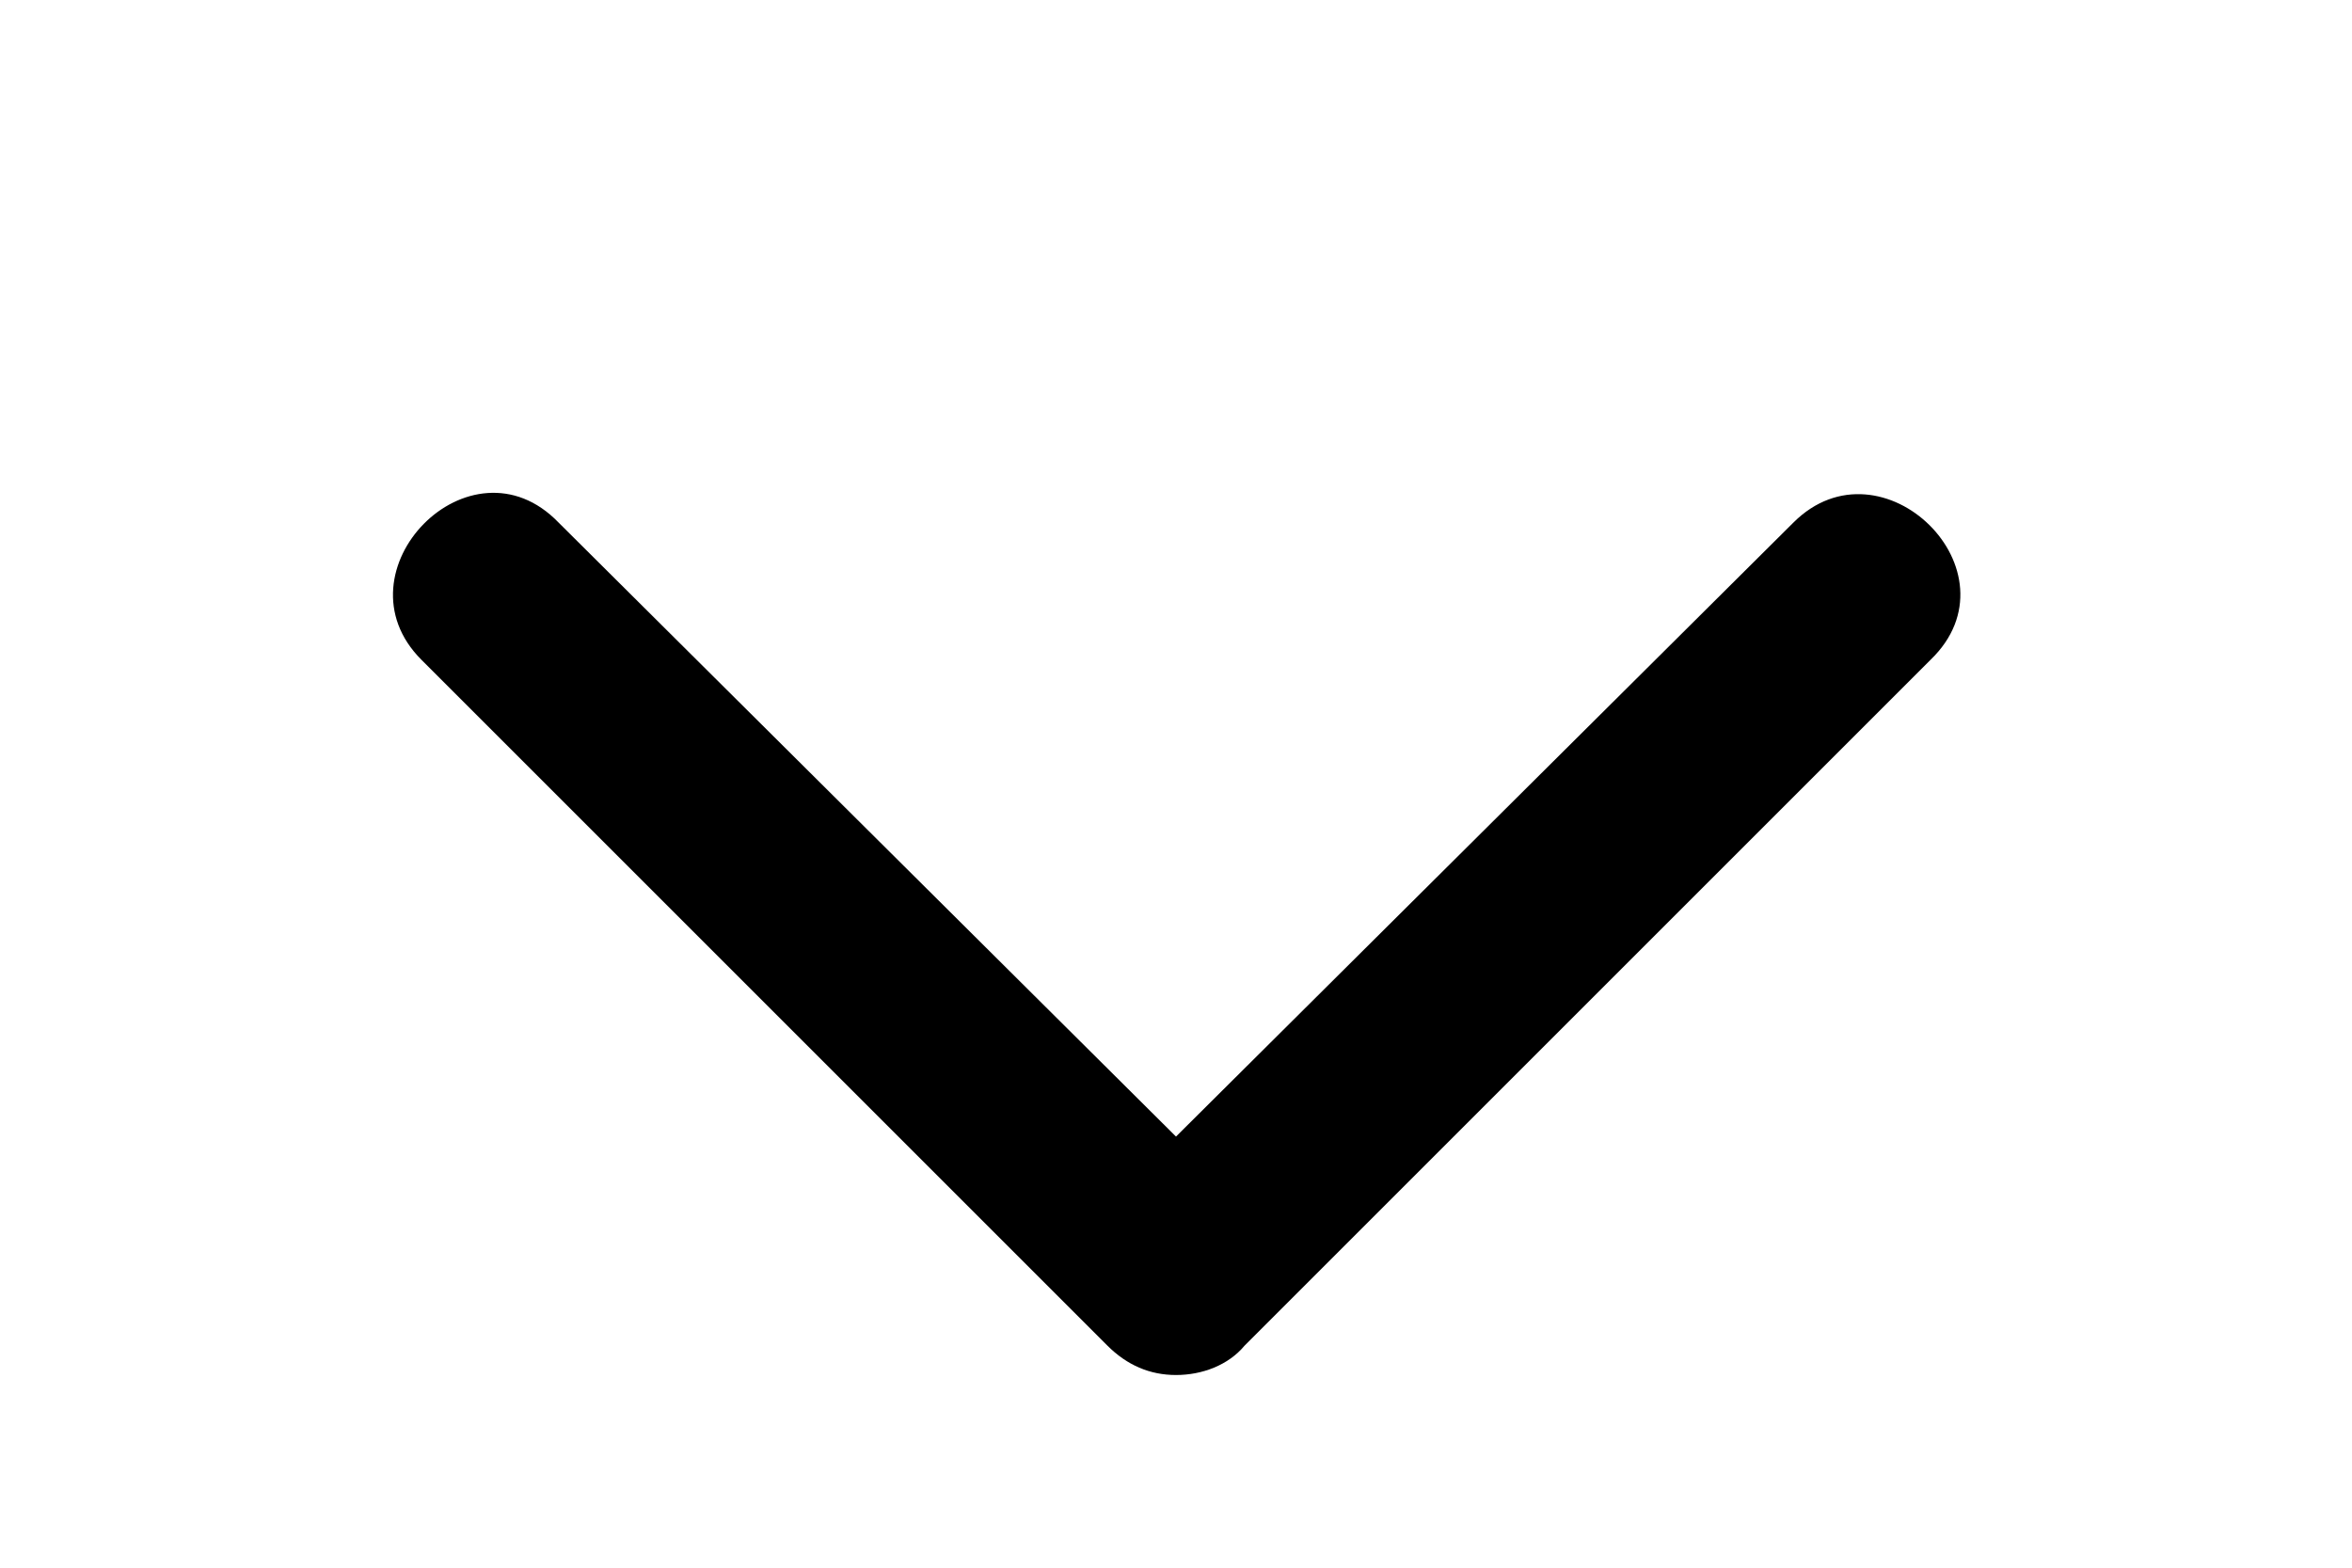
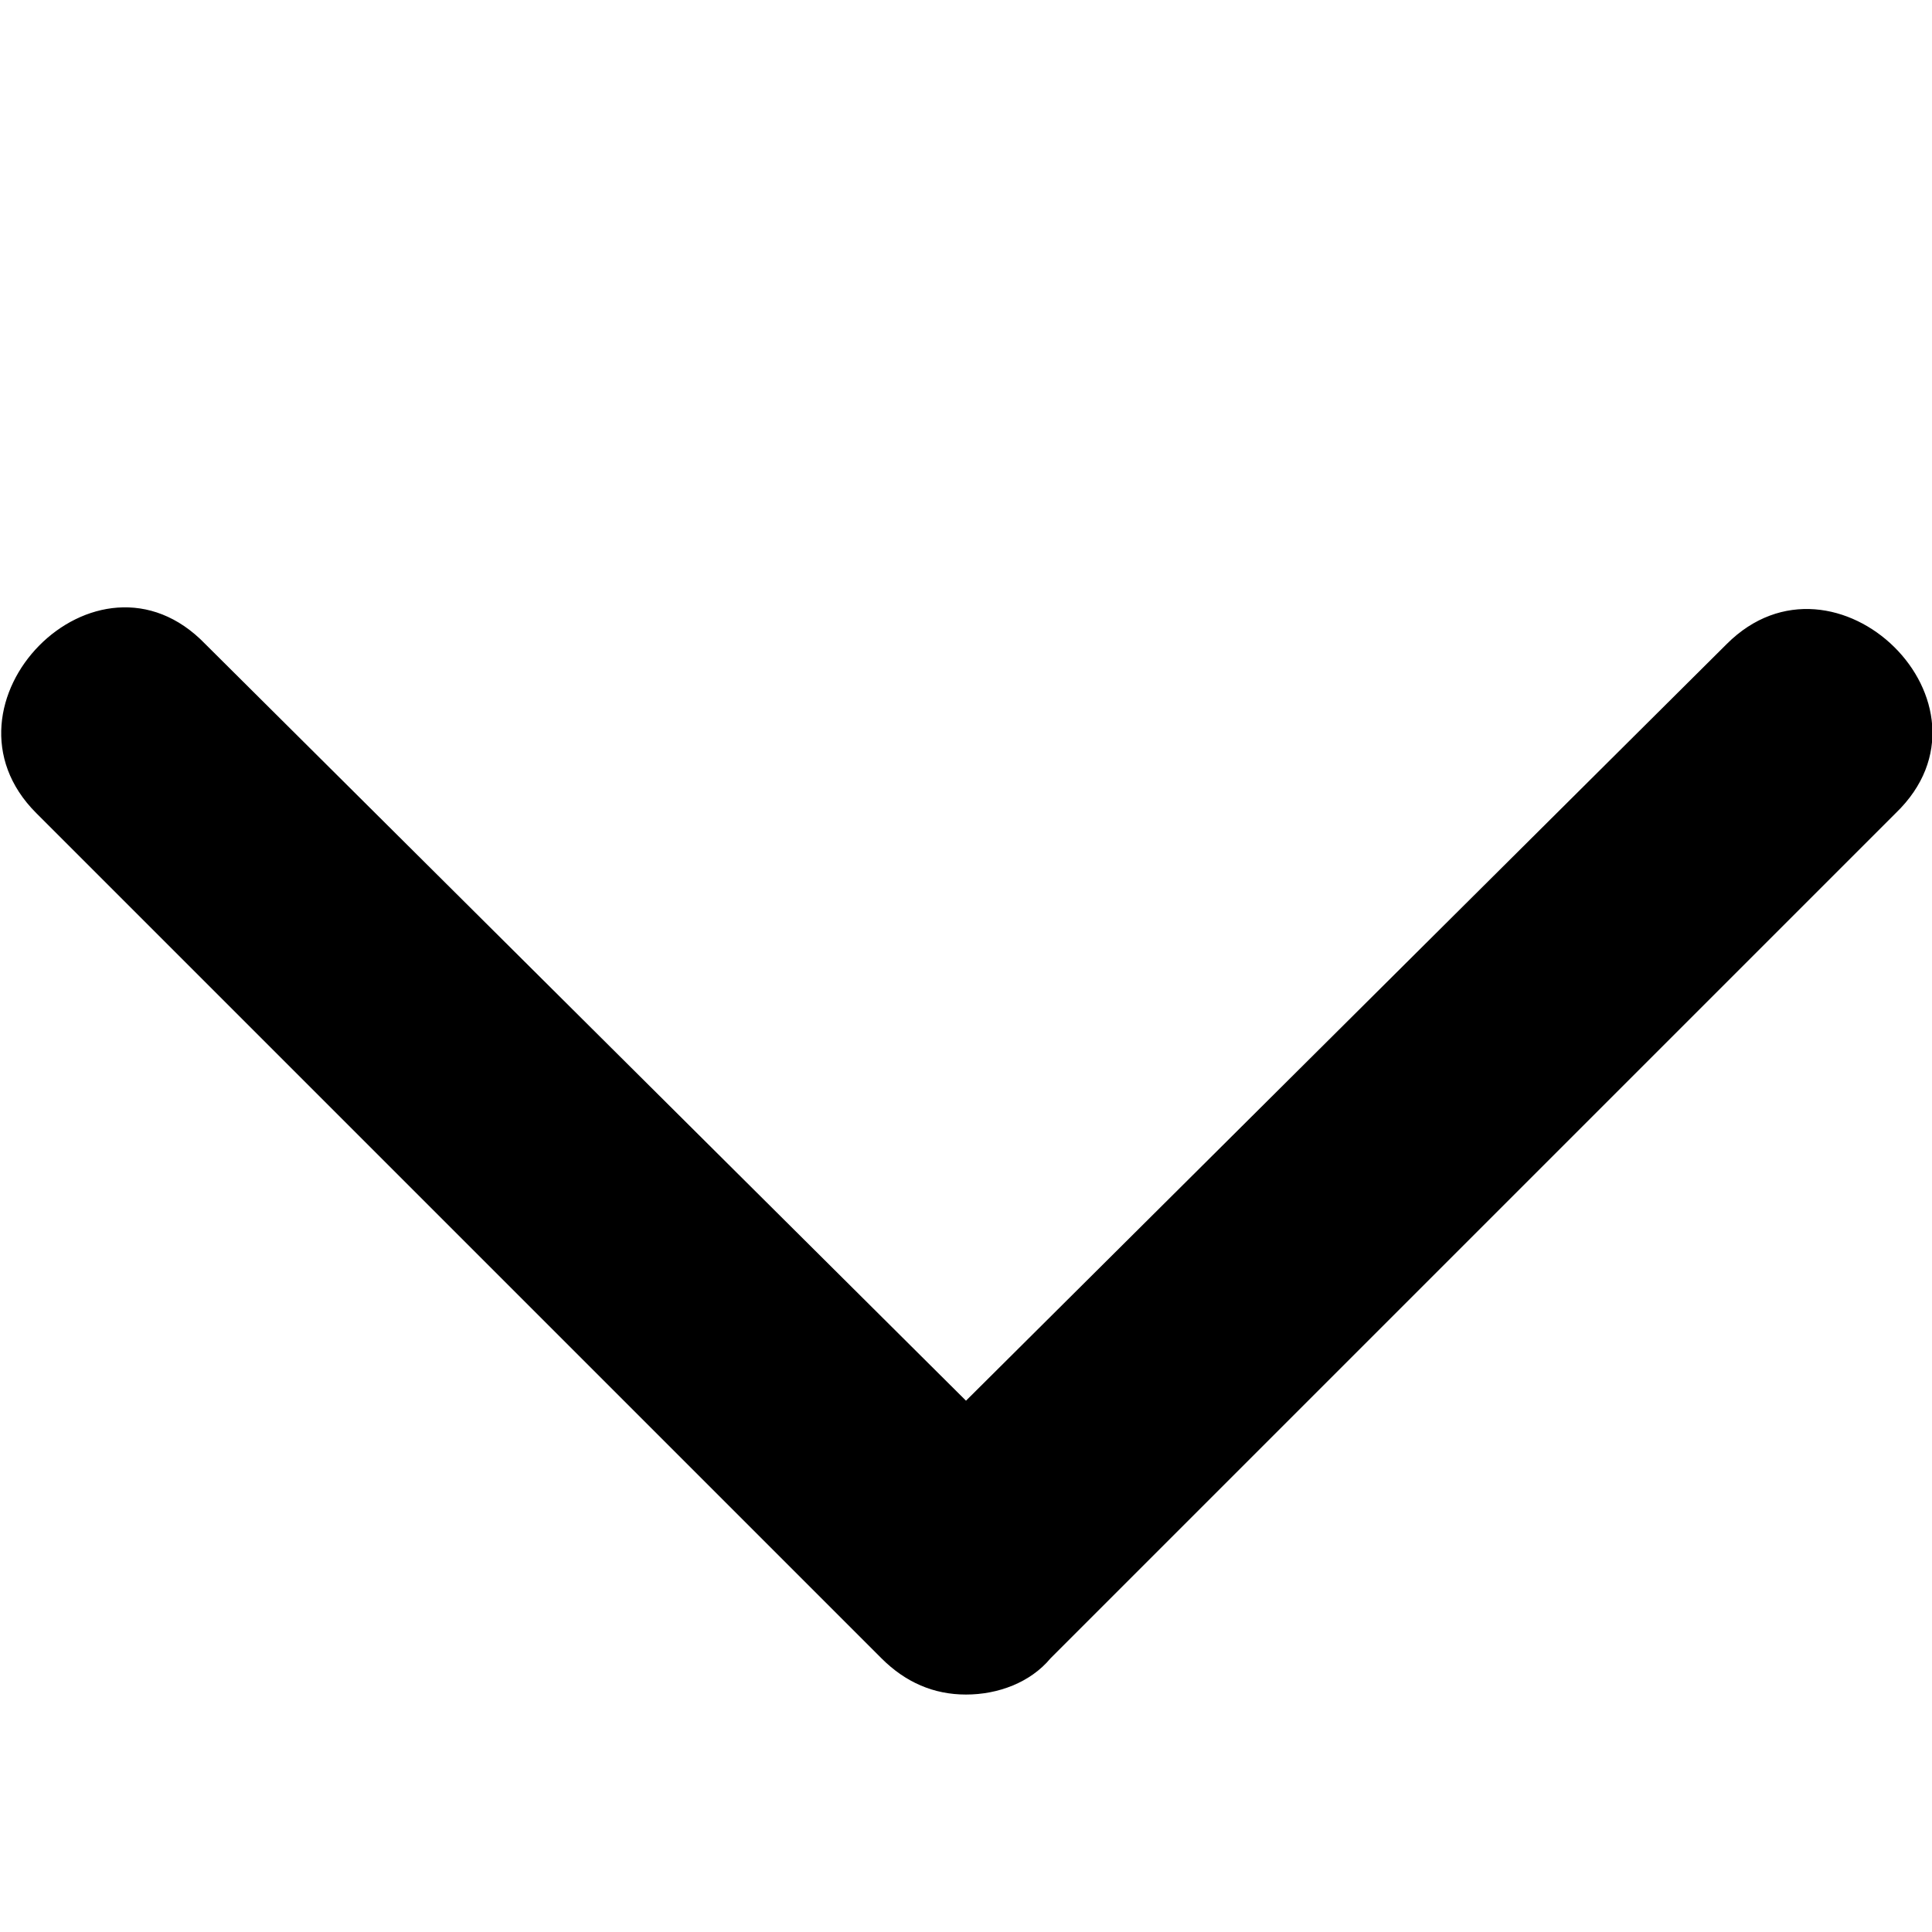
- <svg xmlns="http://www.w3.org/2000/svg" version="1.1" width="15" height="10" viewBox="0 0 32 32">
+ <svg xmlns="http://www.w3.org/2000/svg" version="1.1" width="32" height="32" viewBox="0 0 32 32">
  <path d="M16 28.067c-0.533 0-1-0.2-1.4-0.6l-14-14c-1.8-1.8 1-4.667 2.8-2.8l12.6 12.533 12.6-12.533c1.8-1.8 4.667 1 2.8 2.8l-14 14c-0.333 0.4-0.867 0.6-1.4 0.6z" />
</svg>
